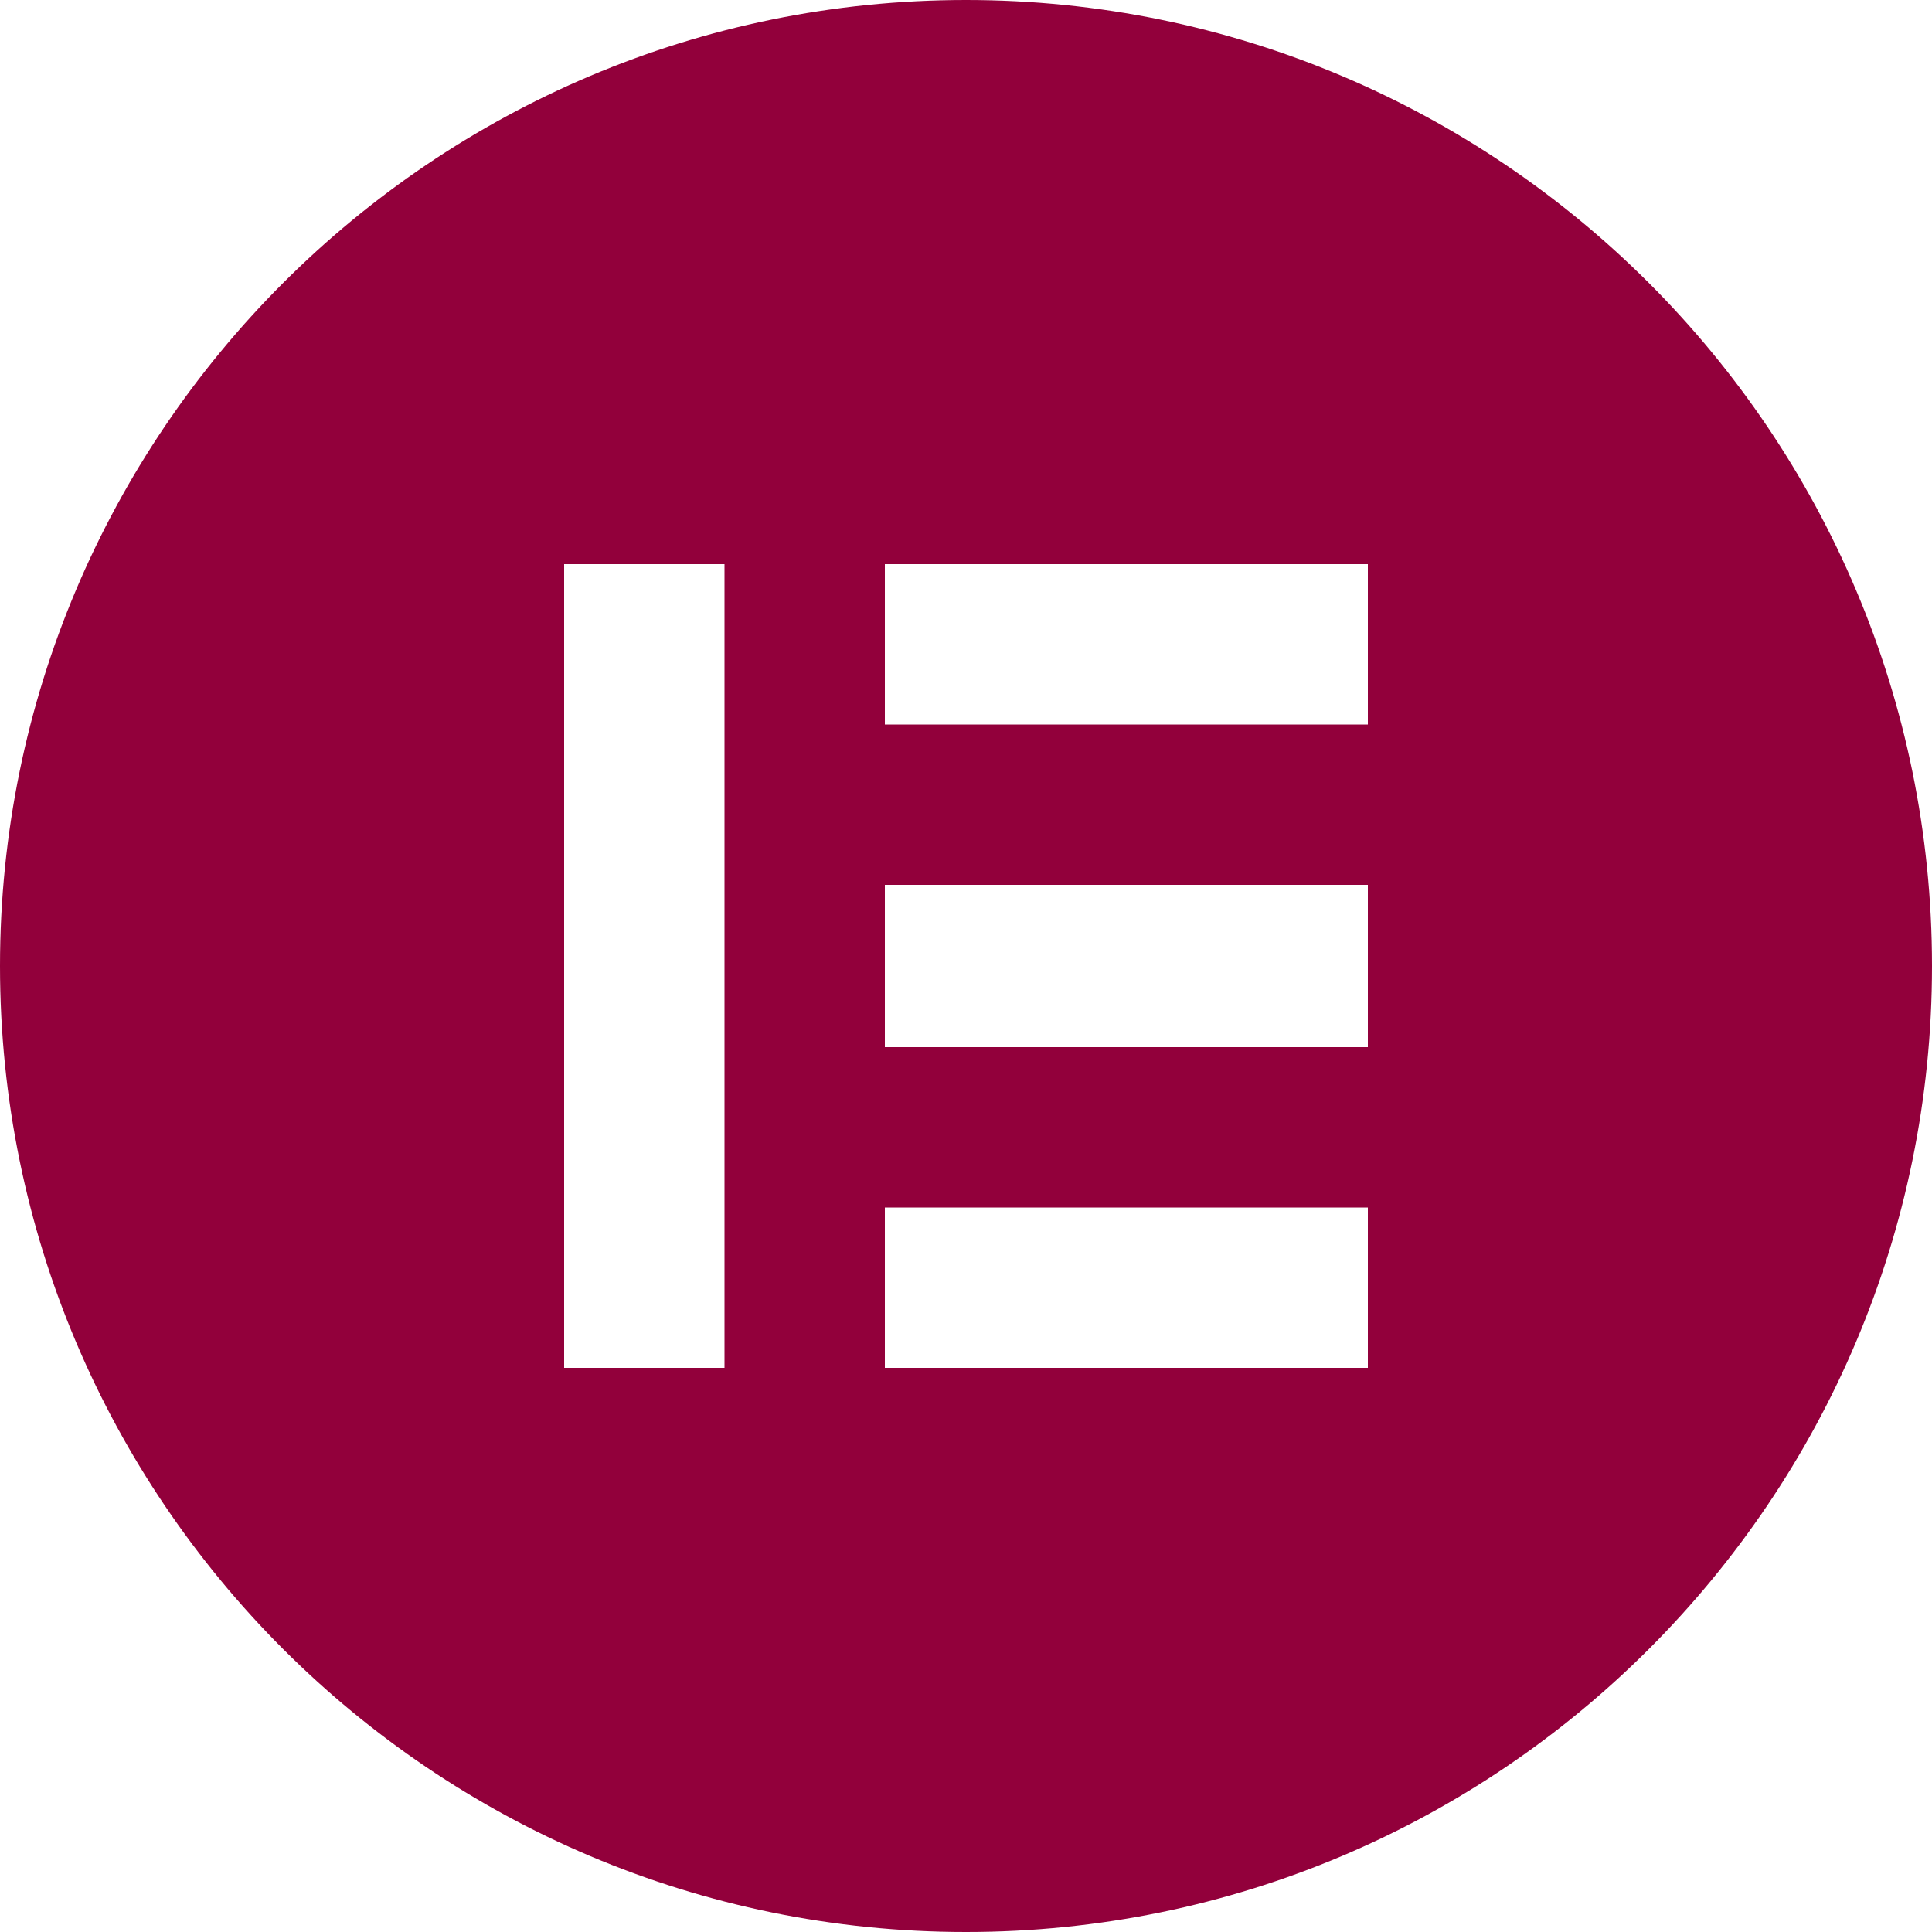
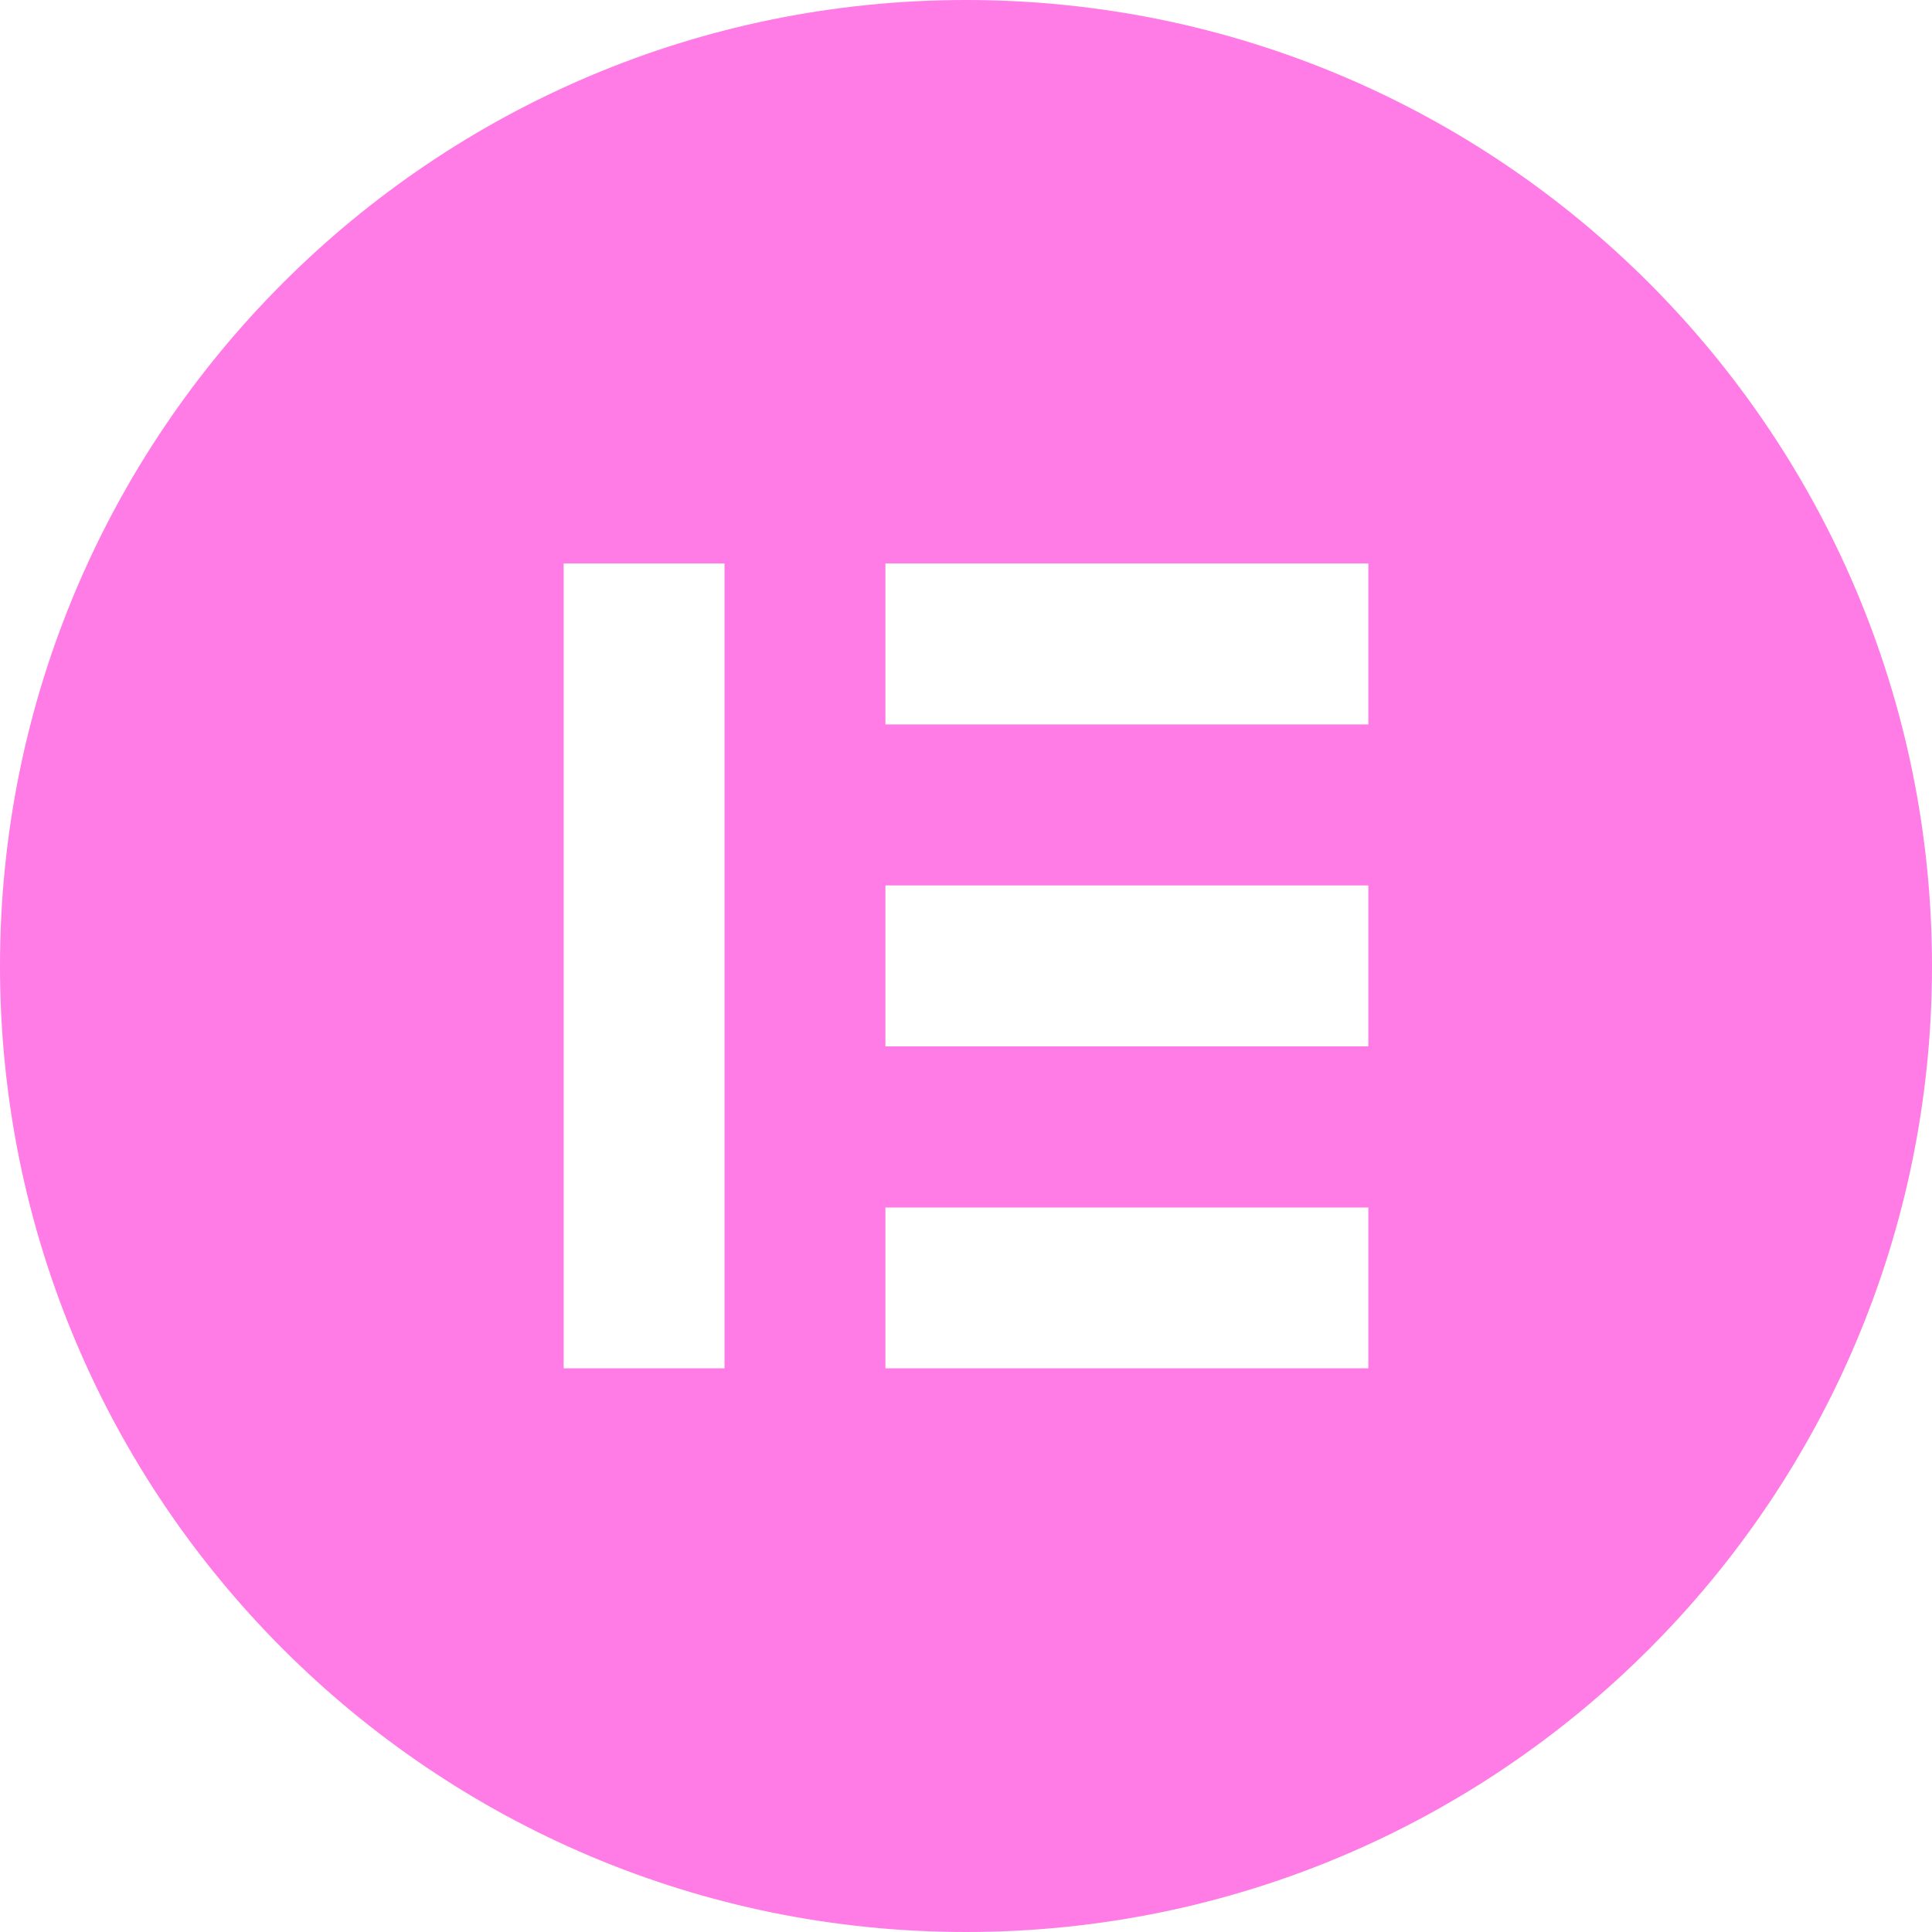
<svg xmlns="http://www.w3.org/2000/svg" width="20" height="20" viewBox="0 0 20 20" fill="none">
-   <path d="M10 0C4.48 0 0 4.48 0 10C0 15.52 4.48 20 10 20C15.52 20 20 15.52 20 10C20 4.48 15.52 0 10 0ZM7.5 14.16H5.84V5.84H7.5V14.16ZM14.16 14.16H9.16V12.5H14.16V14.16ZM14.16 10.84H9.16V9.16H14.16V10.84ZM14.16 7.5H9.16V5.84H14.16V7.5Z" fill="#92003B" />
+   <path d="M10 0C4.477 0 0 4.477 0 10C0 15.522 4.477 20 10 20C15.523 20 20 15.523 20 10C19.998 4.477 15.522 0 10 0ZM7.5 14.165H5.835V5.833H7.5V14.165ZM14.165 14.165H9.166V12.5H14.165V14.165ZM14.165 10.832H9.166V9.166H14.165V10.832ZM14.165 7.499H9.166V5.833H14.165V7.499Z" fill="#FF7BE5" />
</svg>
